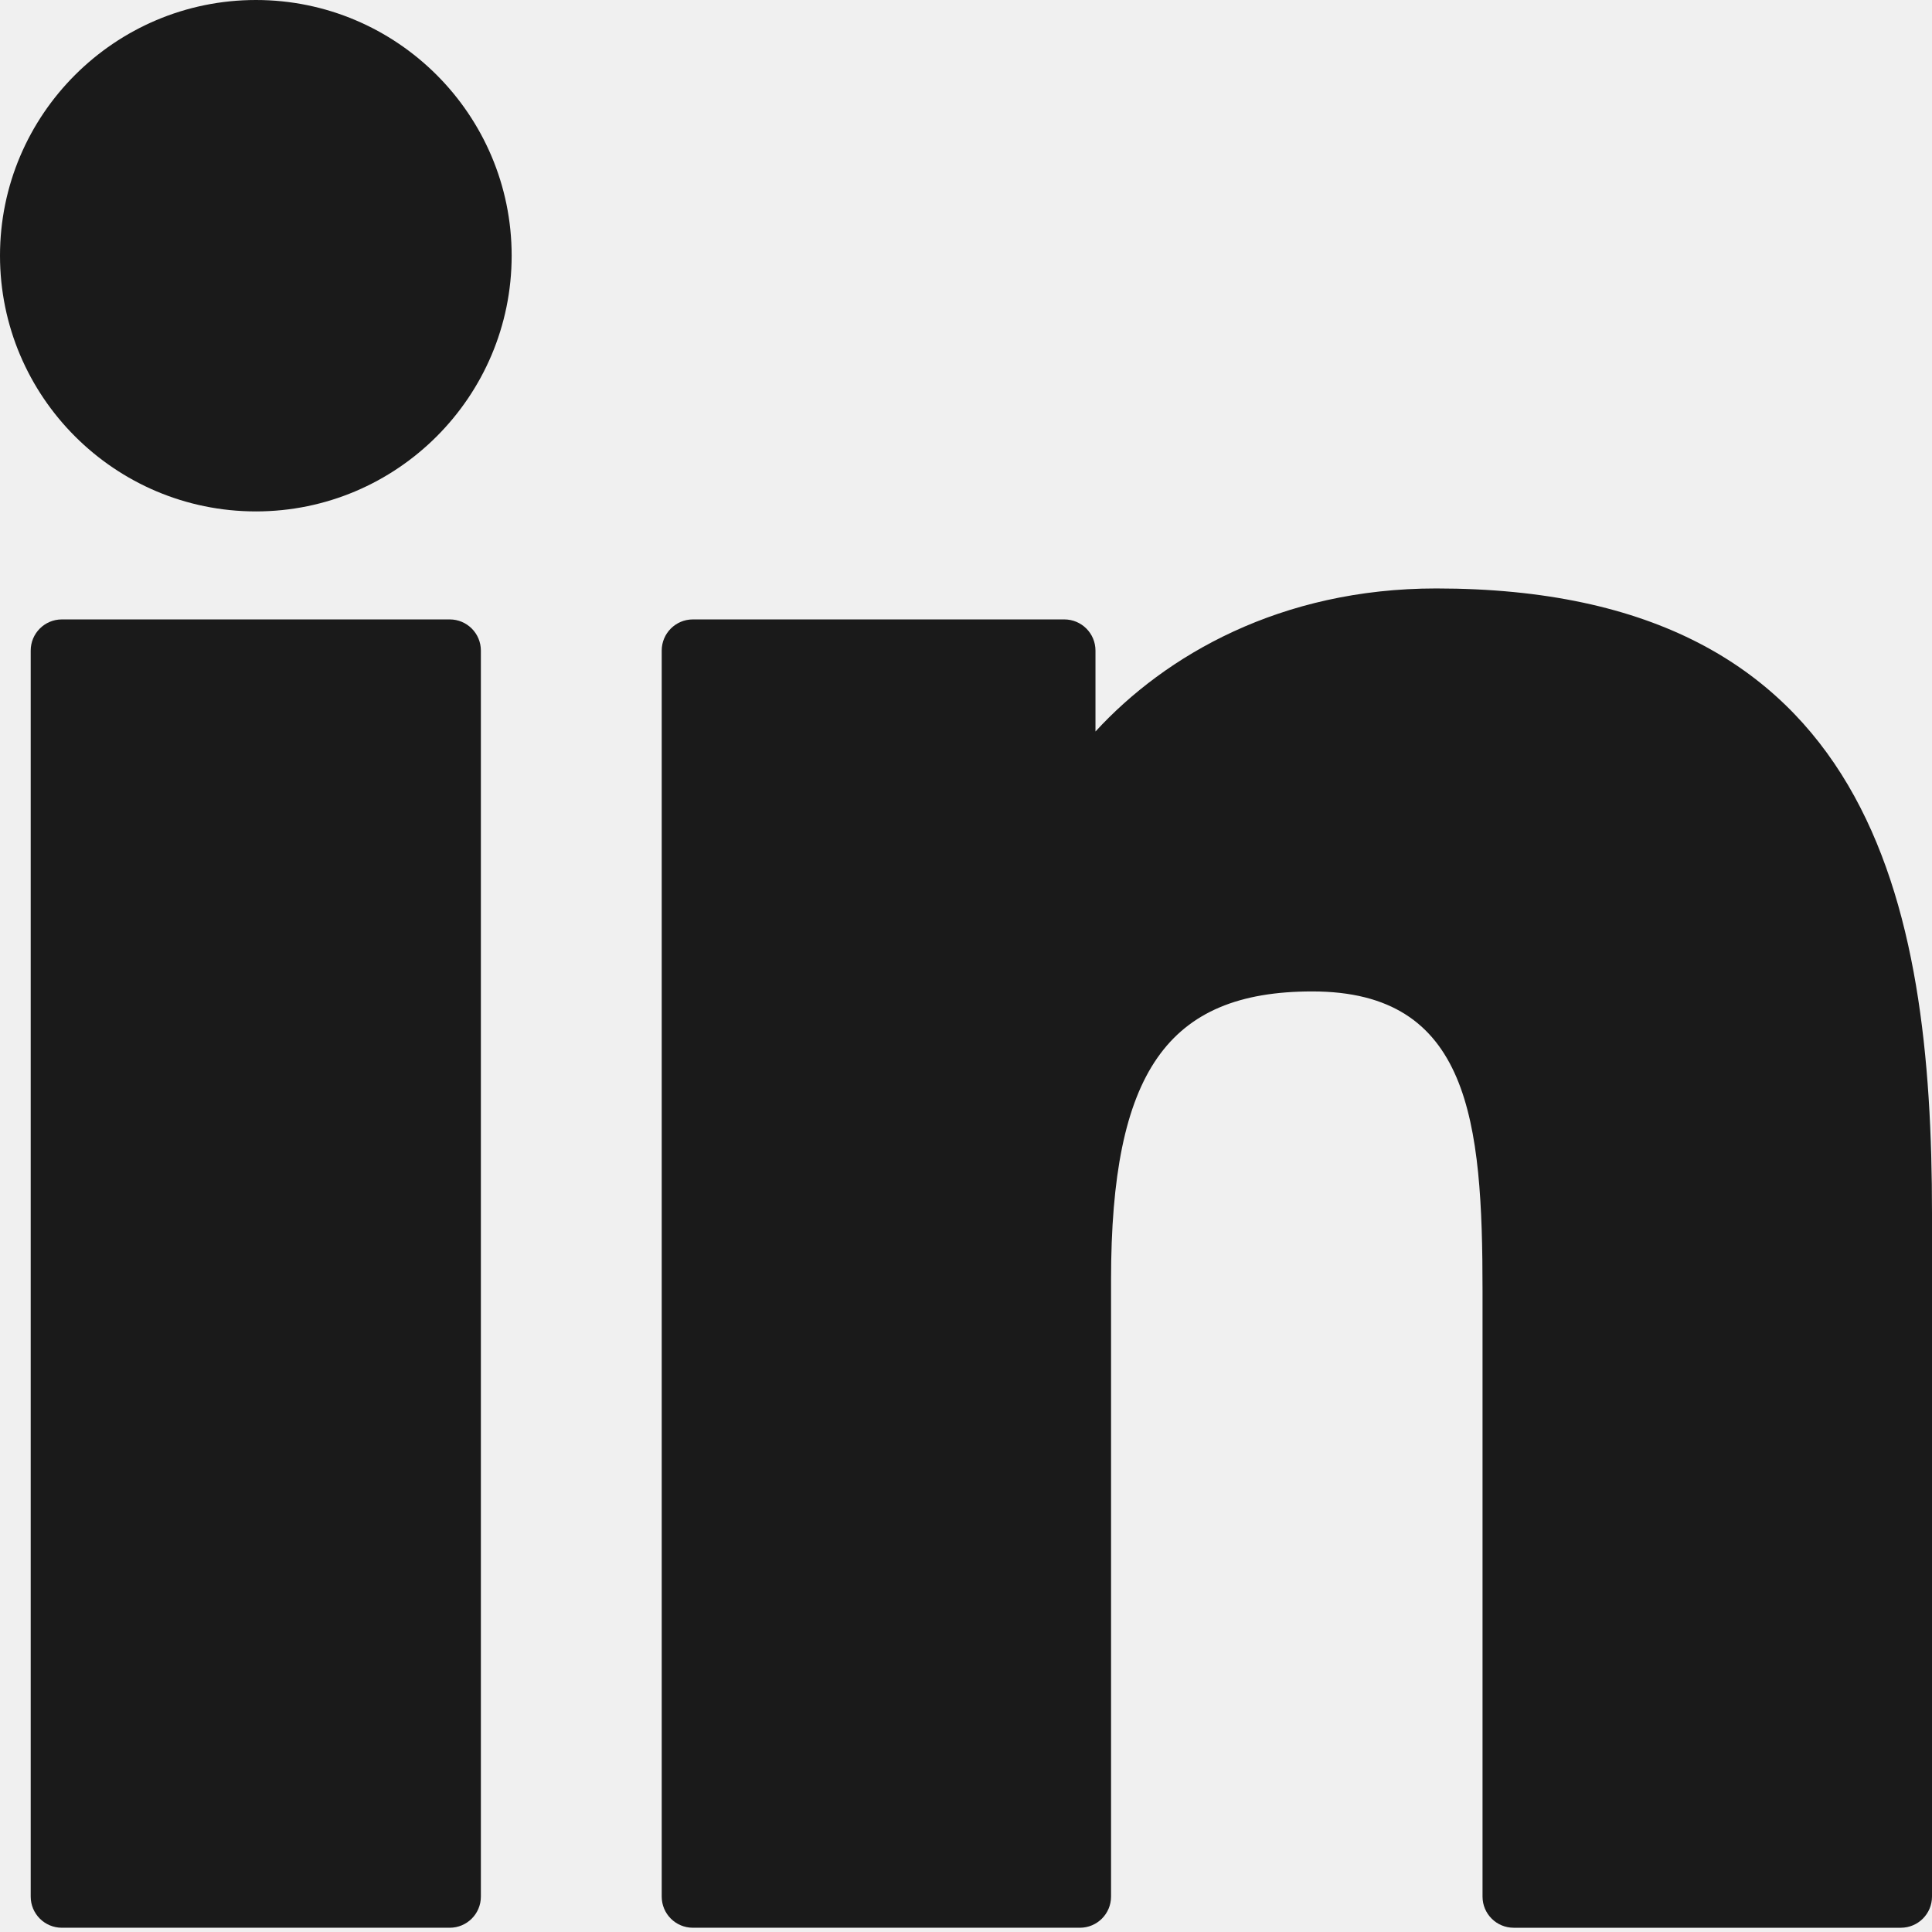
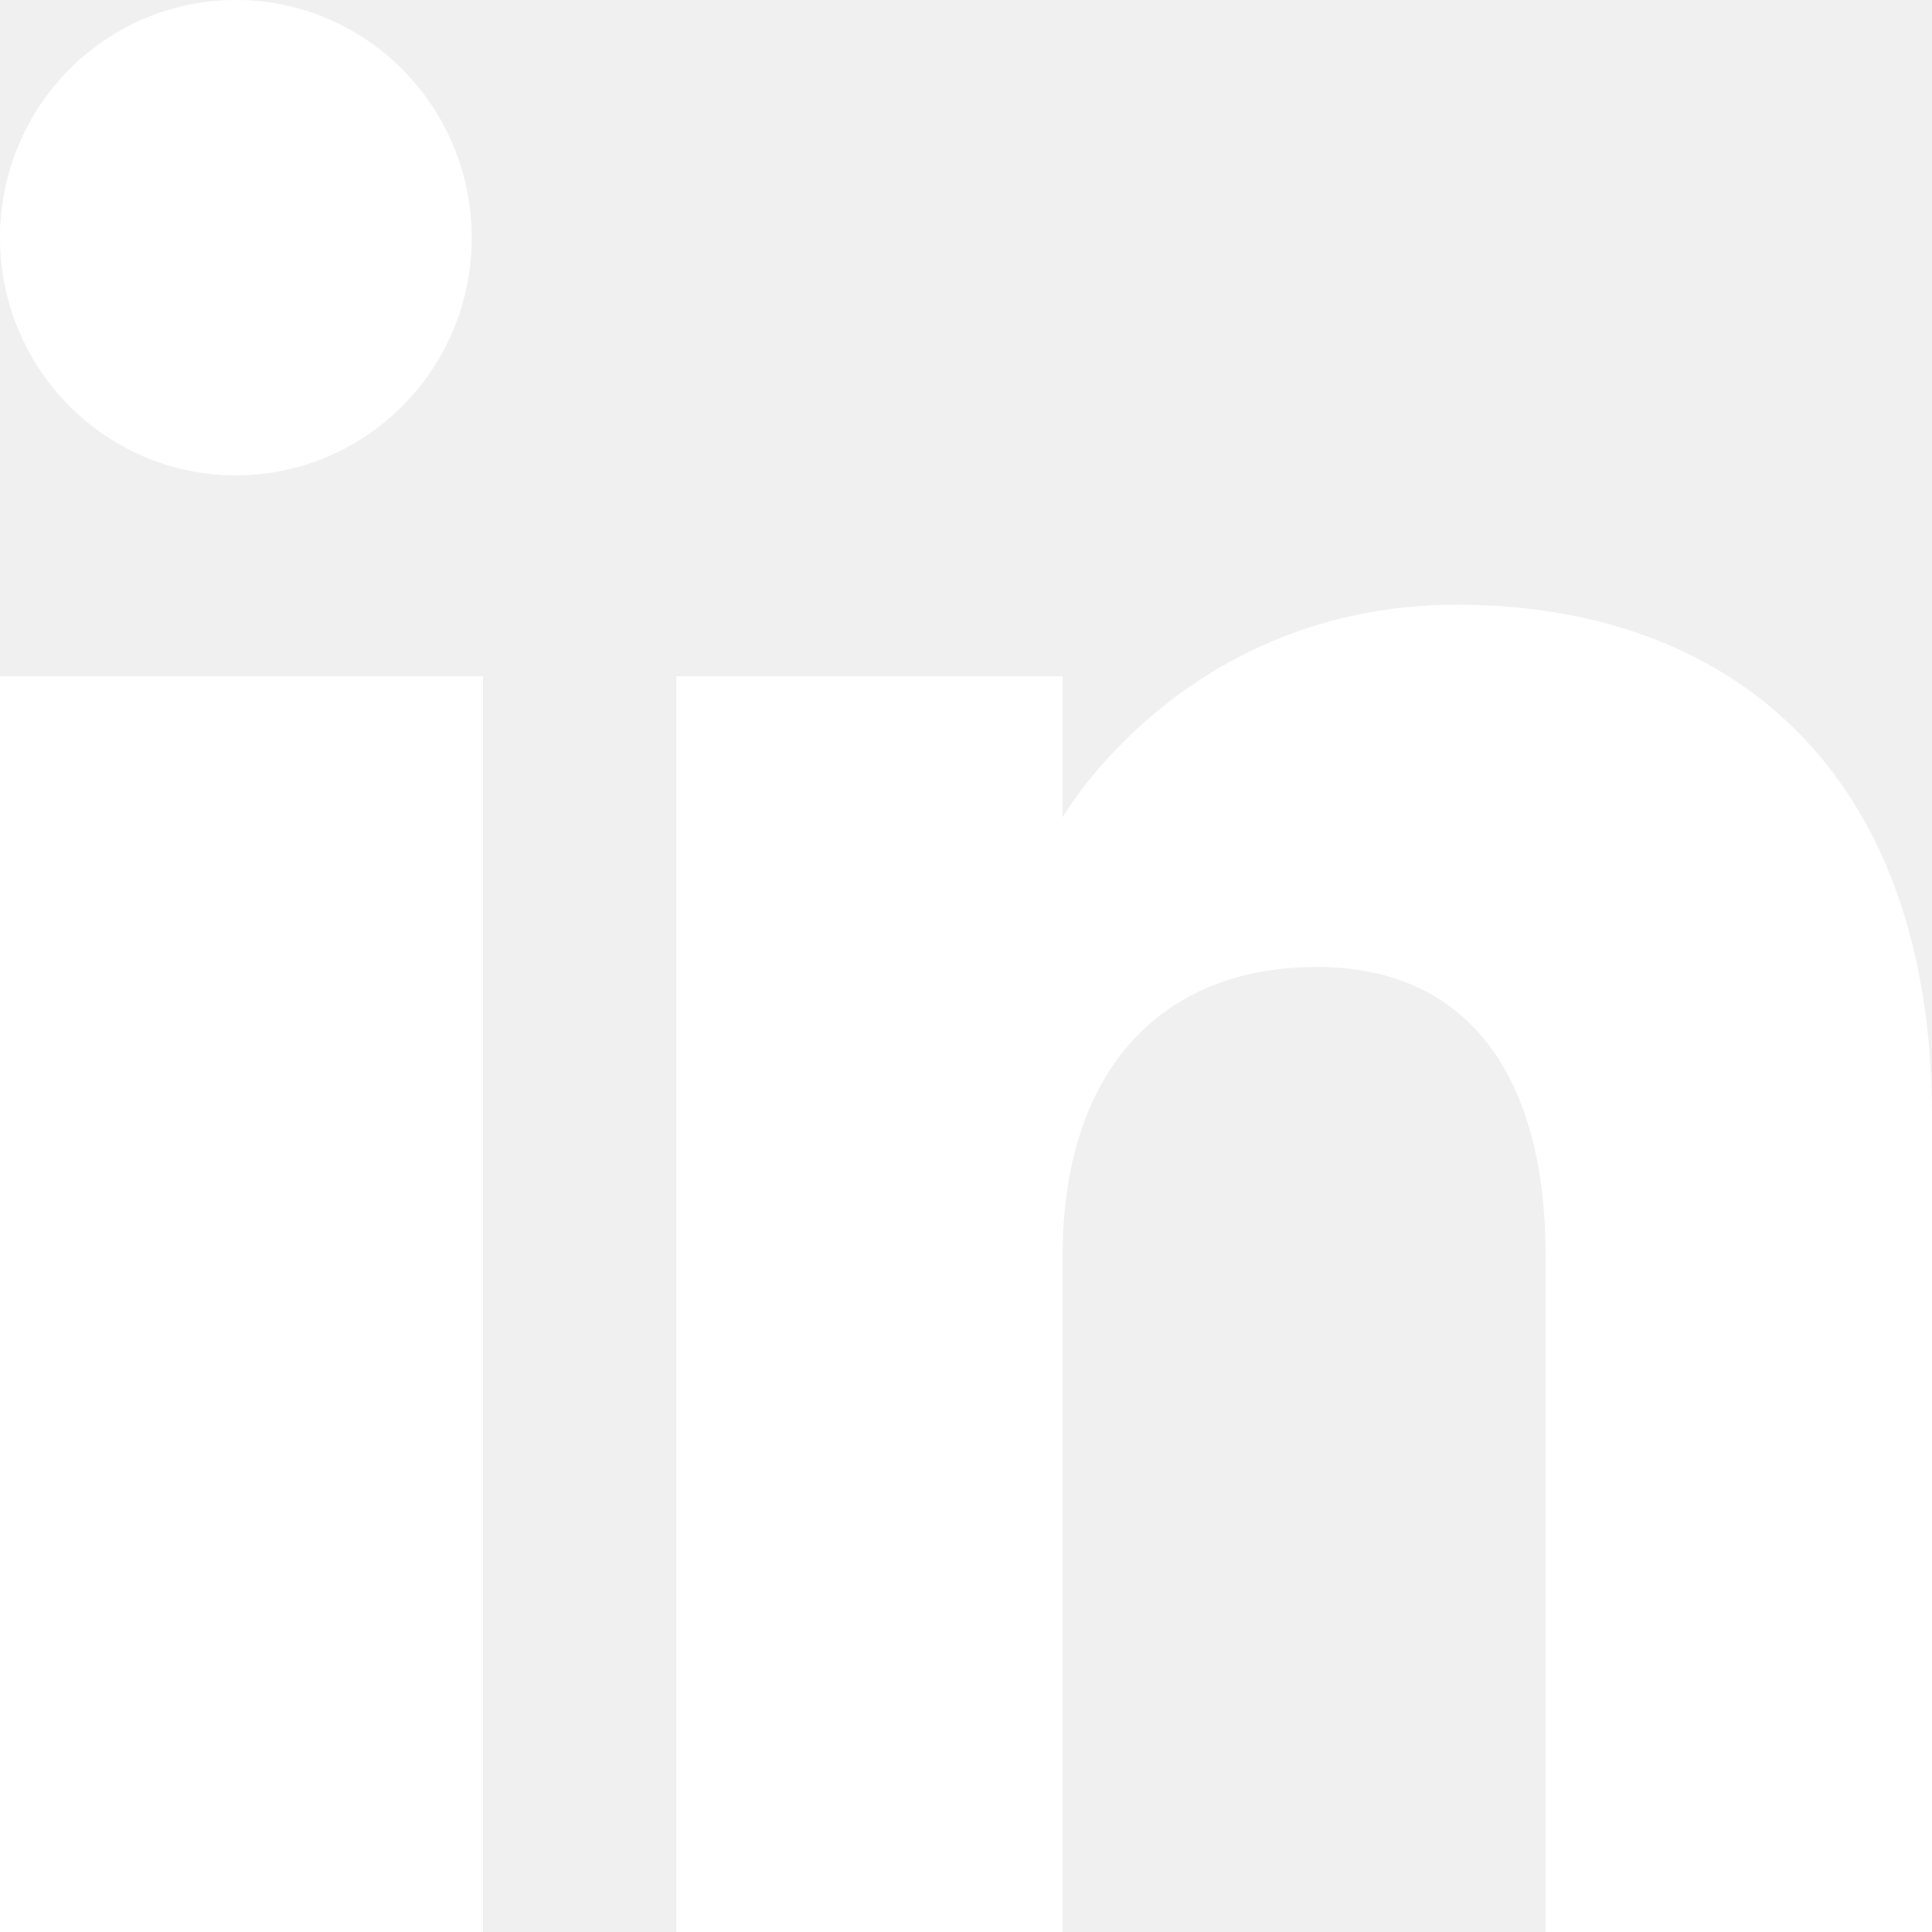
- <svg xmlns="http://www.w3.org/2000/svg" width="400" height="400" viewBox="0 0 400 400" fill="none">
-   <path d="M93.11 128.244H12.809C9.245 128.244 6.357 131.133 6.357 134.696V392.667C6.357 396.231 9.245 399.119 12.809 399.119H93.11C96.674 399.119 99.561 396.231 99.561 392.667V134.696C99.561 131.133 96.674 128.244 93.11 128.244Z" fill="#1A1A1A" />
-   <path d="M52.988 0C23.77 0 0 23.744 0 52.93C0 82.129 23.77 105.883 52.988 105.883C82.183 105.883 105.934 82.128 105.934 52.93C105.935 23.744 82.183 0 52.988 0Z" fill="#1A1A1A" />
-   <path d="M297.36 121.832C265.108 121.832 241.267 135.697 226.806 151.45V134.696C226.806 131.133 223.919 128.244 220.355 128.244H143.453C139.889 128.244 137.001 131.133 137.001 134.696V392.667C137.001 396.231 139.889 399.119 143.453 399.119H223.578C227.142 399.119 230.03 396.231 230.03 392.667V265.031C230.03 222.021 241.712 205.265 271.694 205.265C304.347 205.265 306.942 232.126 306.942 267.244V392.668C306.942 396.232 309.83 399.12 313.394 399.12H393.548C397.112 399.12 400 396.232 400 392.668V251.166C400 187.212 387.805 121.832 297.36 121.832Z" fill="#1A1A1A" />
+ <svg xmlns="http://www.w3.org/2000/svg" width="20" height="20" viewBox="0 0 20 20" fill="none">
+   <path fill-rule="evenodd" clip-rule="evenodd" d="M20 20H16V13.001C16 11.081 15.153 10.01 13.634 10.01C11.981 10.01 11 11.126 11 13.001V20H7V7H11V8.462C11 8.462 12.255 6.26 15.083 6.26C17.912 6.26 20 7.986 20 11.558V20ZM2.442 4.921C1.093 4.921 0 3.819 0 2.46C0 1.102 1.093 0 2.442 0C3.79 0 4.883 1.102 4.883 2.46C4.884 3.819 3.79 4.921 2.442 4.921ZM0 20H5V7H0V20Z" fill="white" />
</svg>
